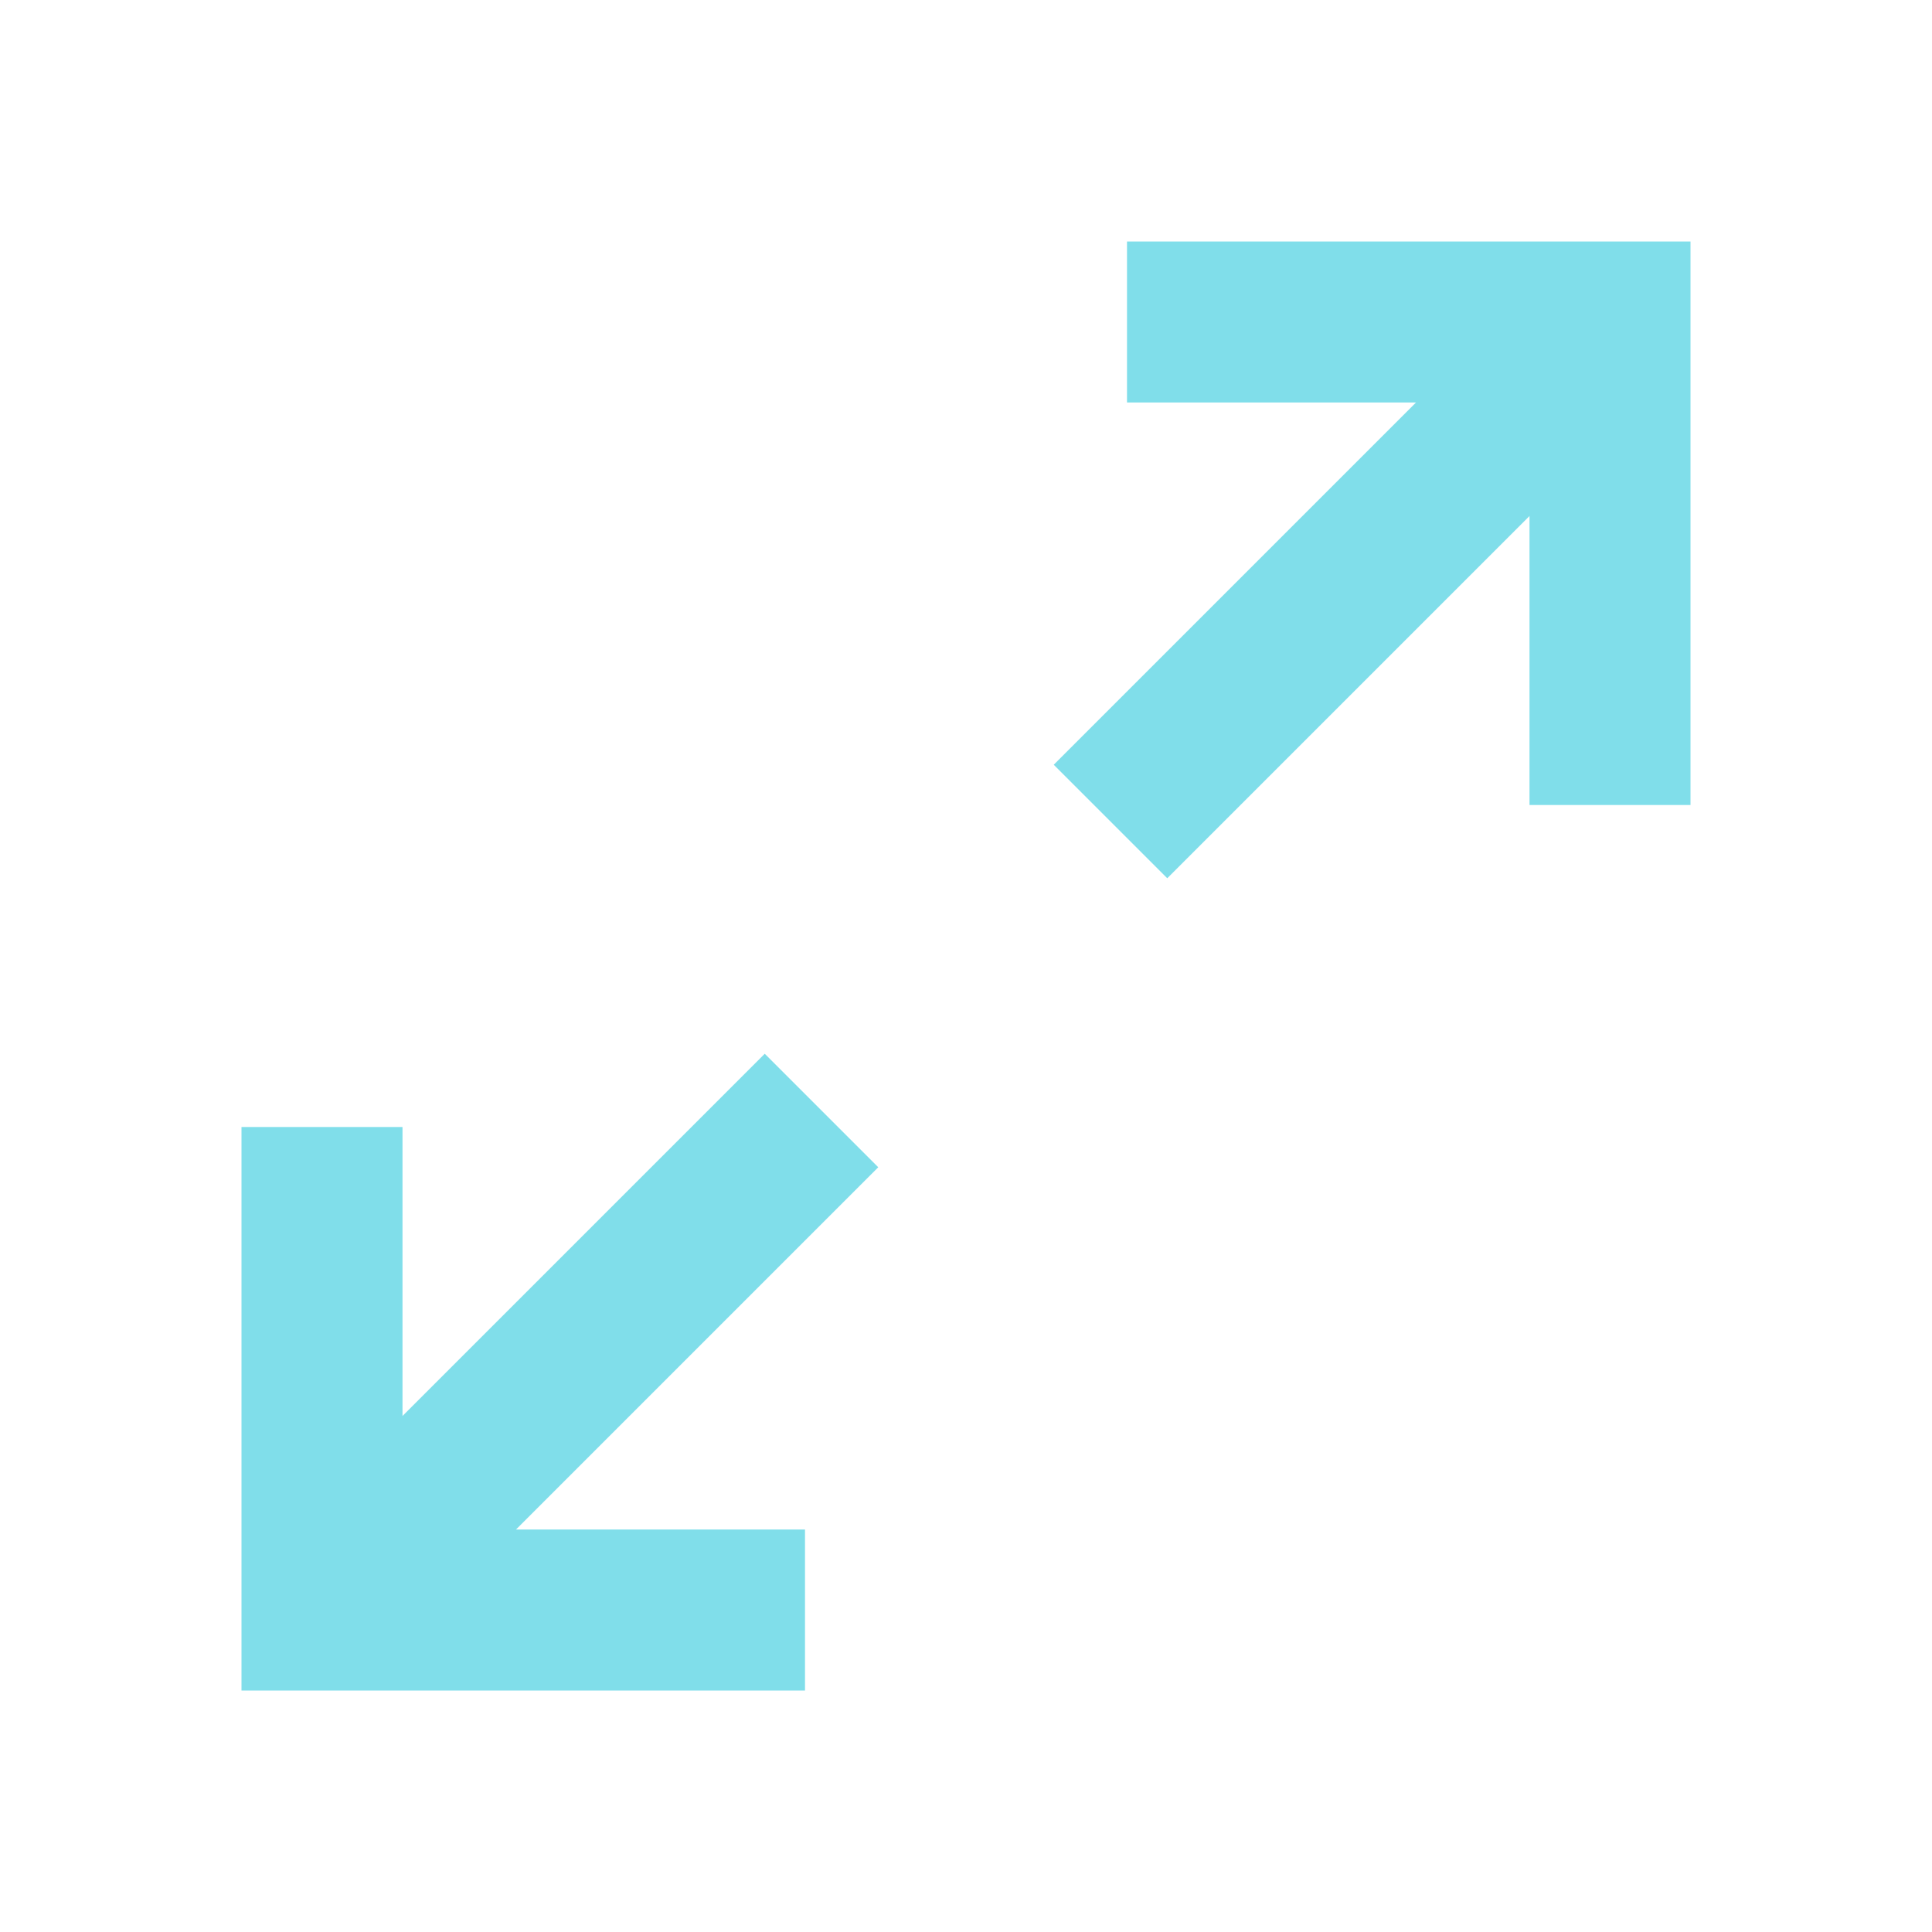
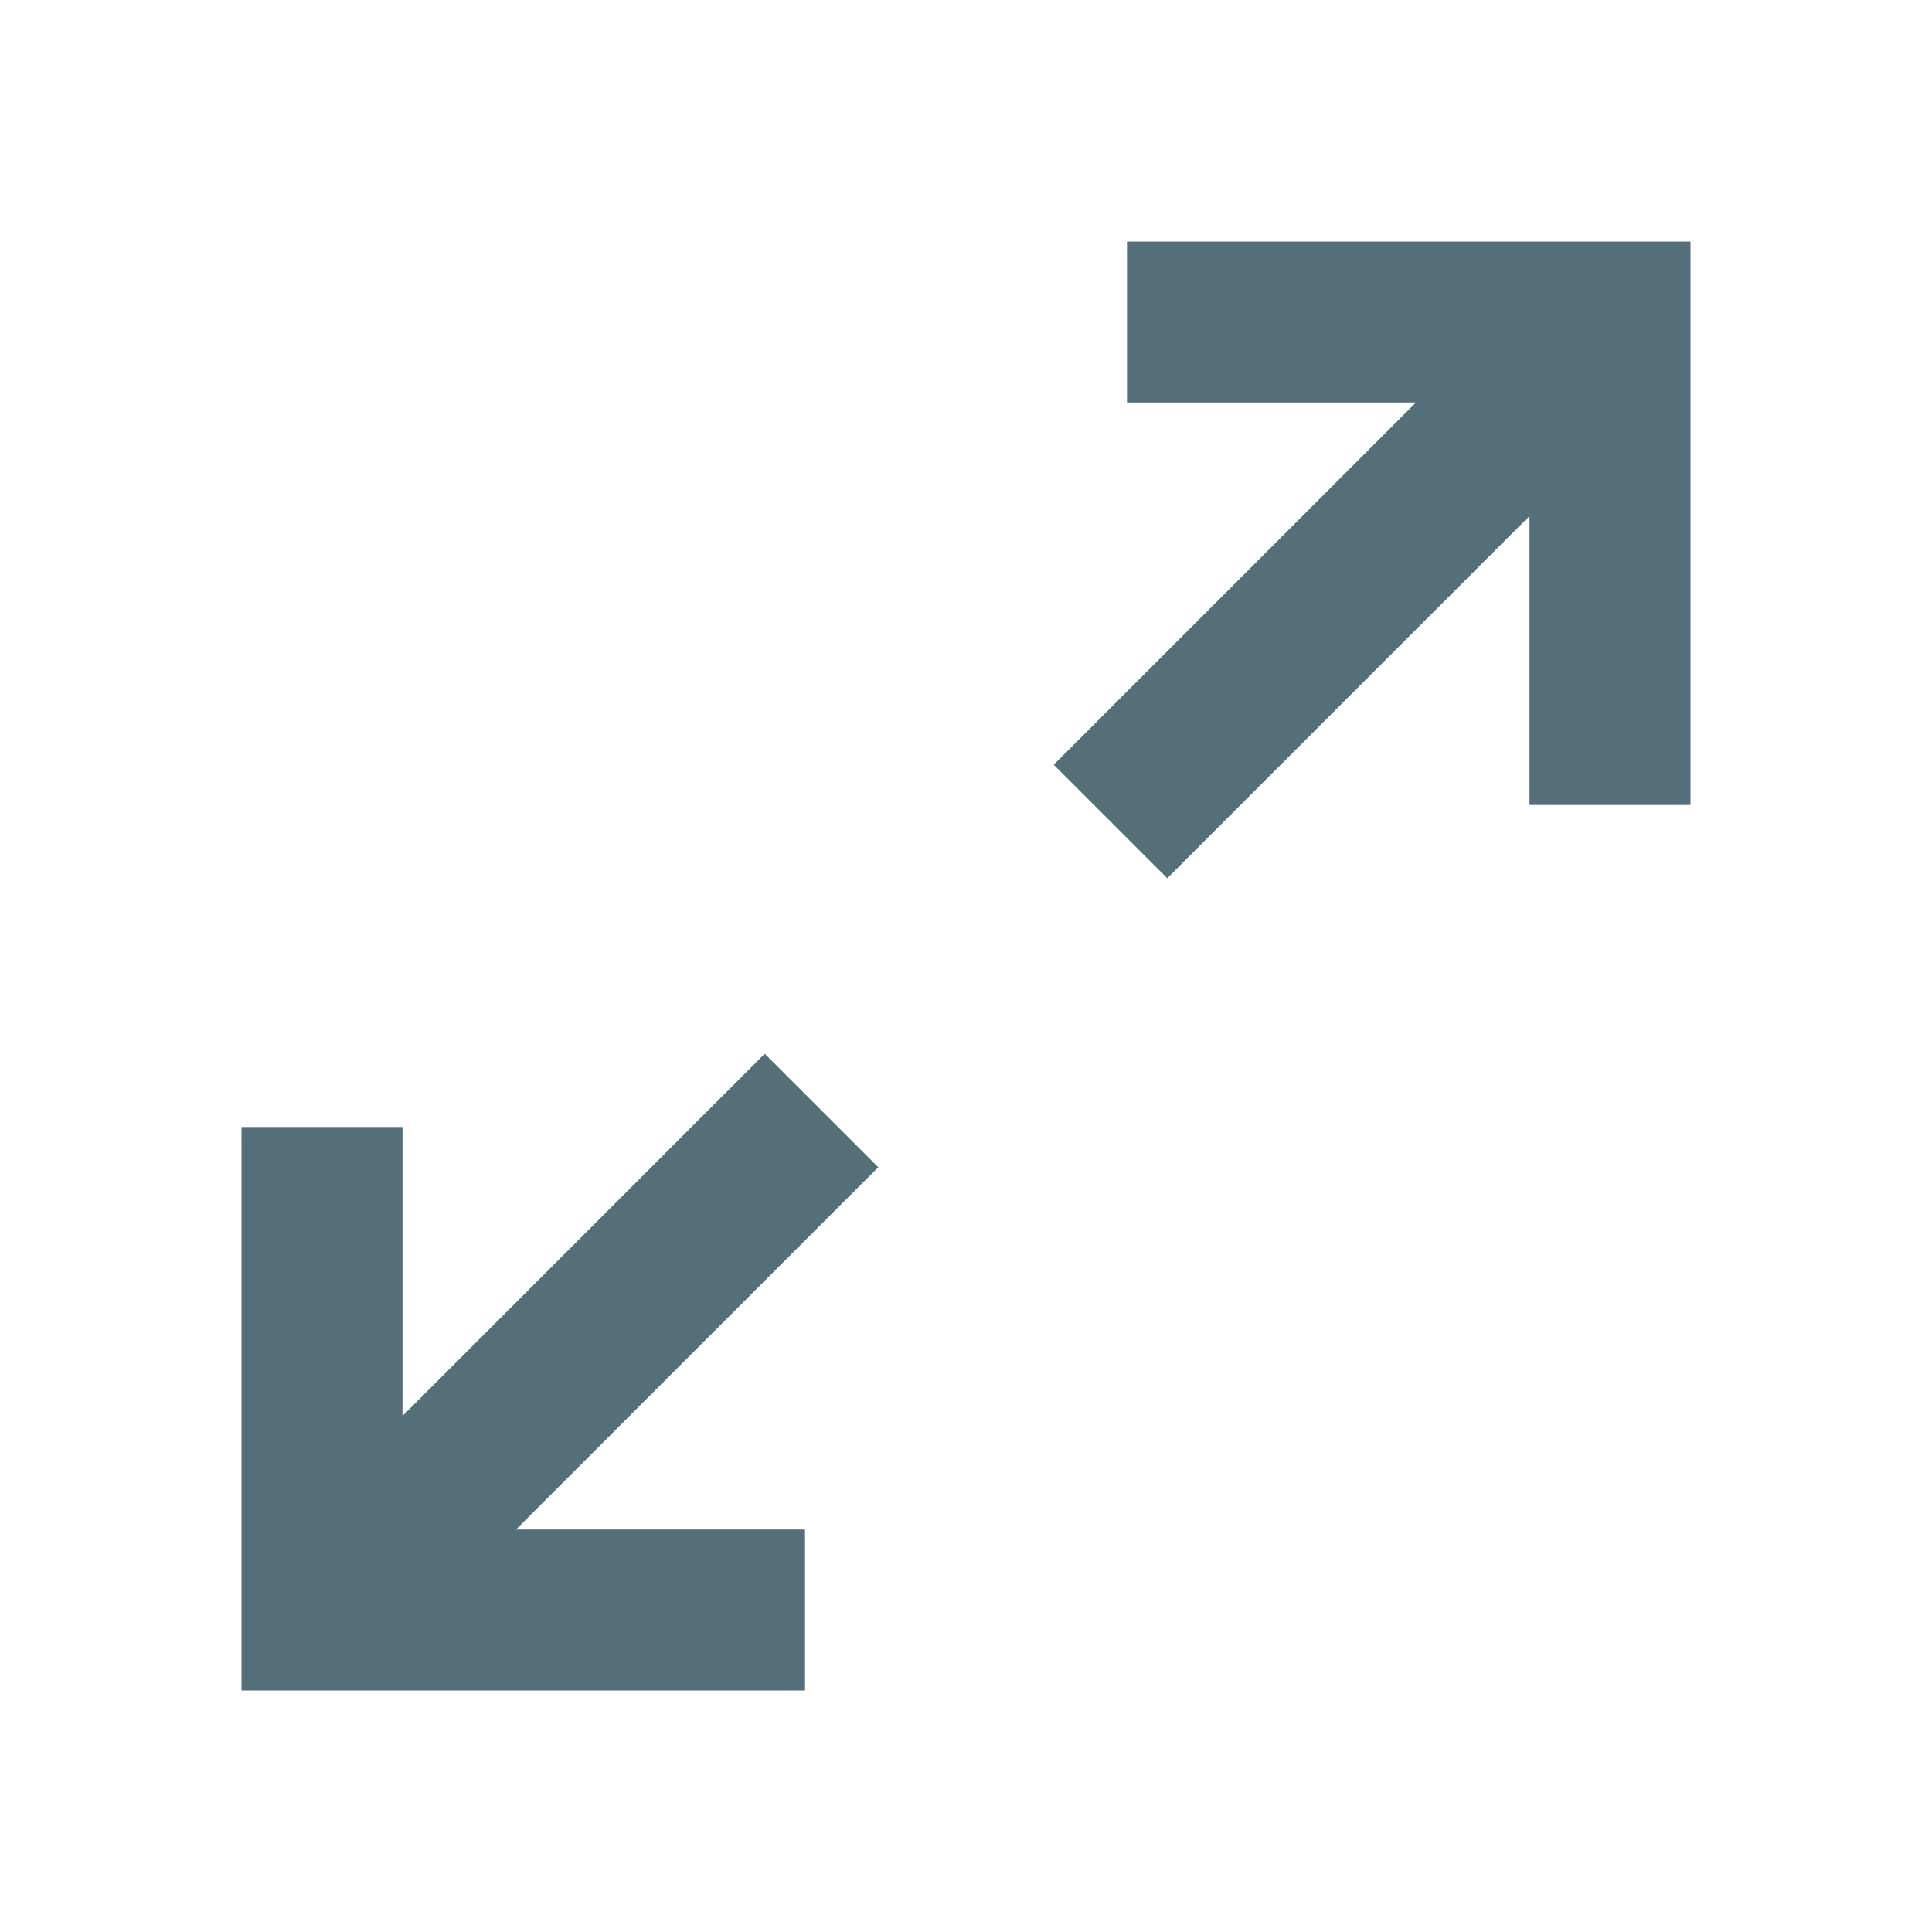
<svg xmlns="http://www.w3.org/2000/svg" version="1.1" width="16px" height="16px" viewBox="0 0 24 24">
-   <path fill="#80DEEA" d="M10,21V19H6.41L10.91,14.5L9.5,13.09L5,17.59V14H3V21H10M14.5,10.91L19,6.41V10H21V3H14V5H17.59L13.09,9.5L14.5,10.91Z" />
+   <path fill="#546e7a" d="M10,21V19H6.41L10.91,14.5L9.5,13.09L5,17.59V14H3V21H10M14.5,10.91L19,6.41V10H21V3H14V5H17.59L13.09,9.5L14.5,10.91Z" />
</svg>
